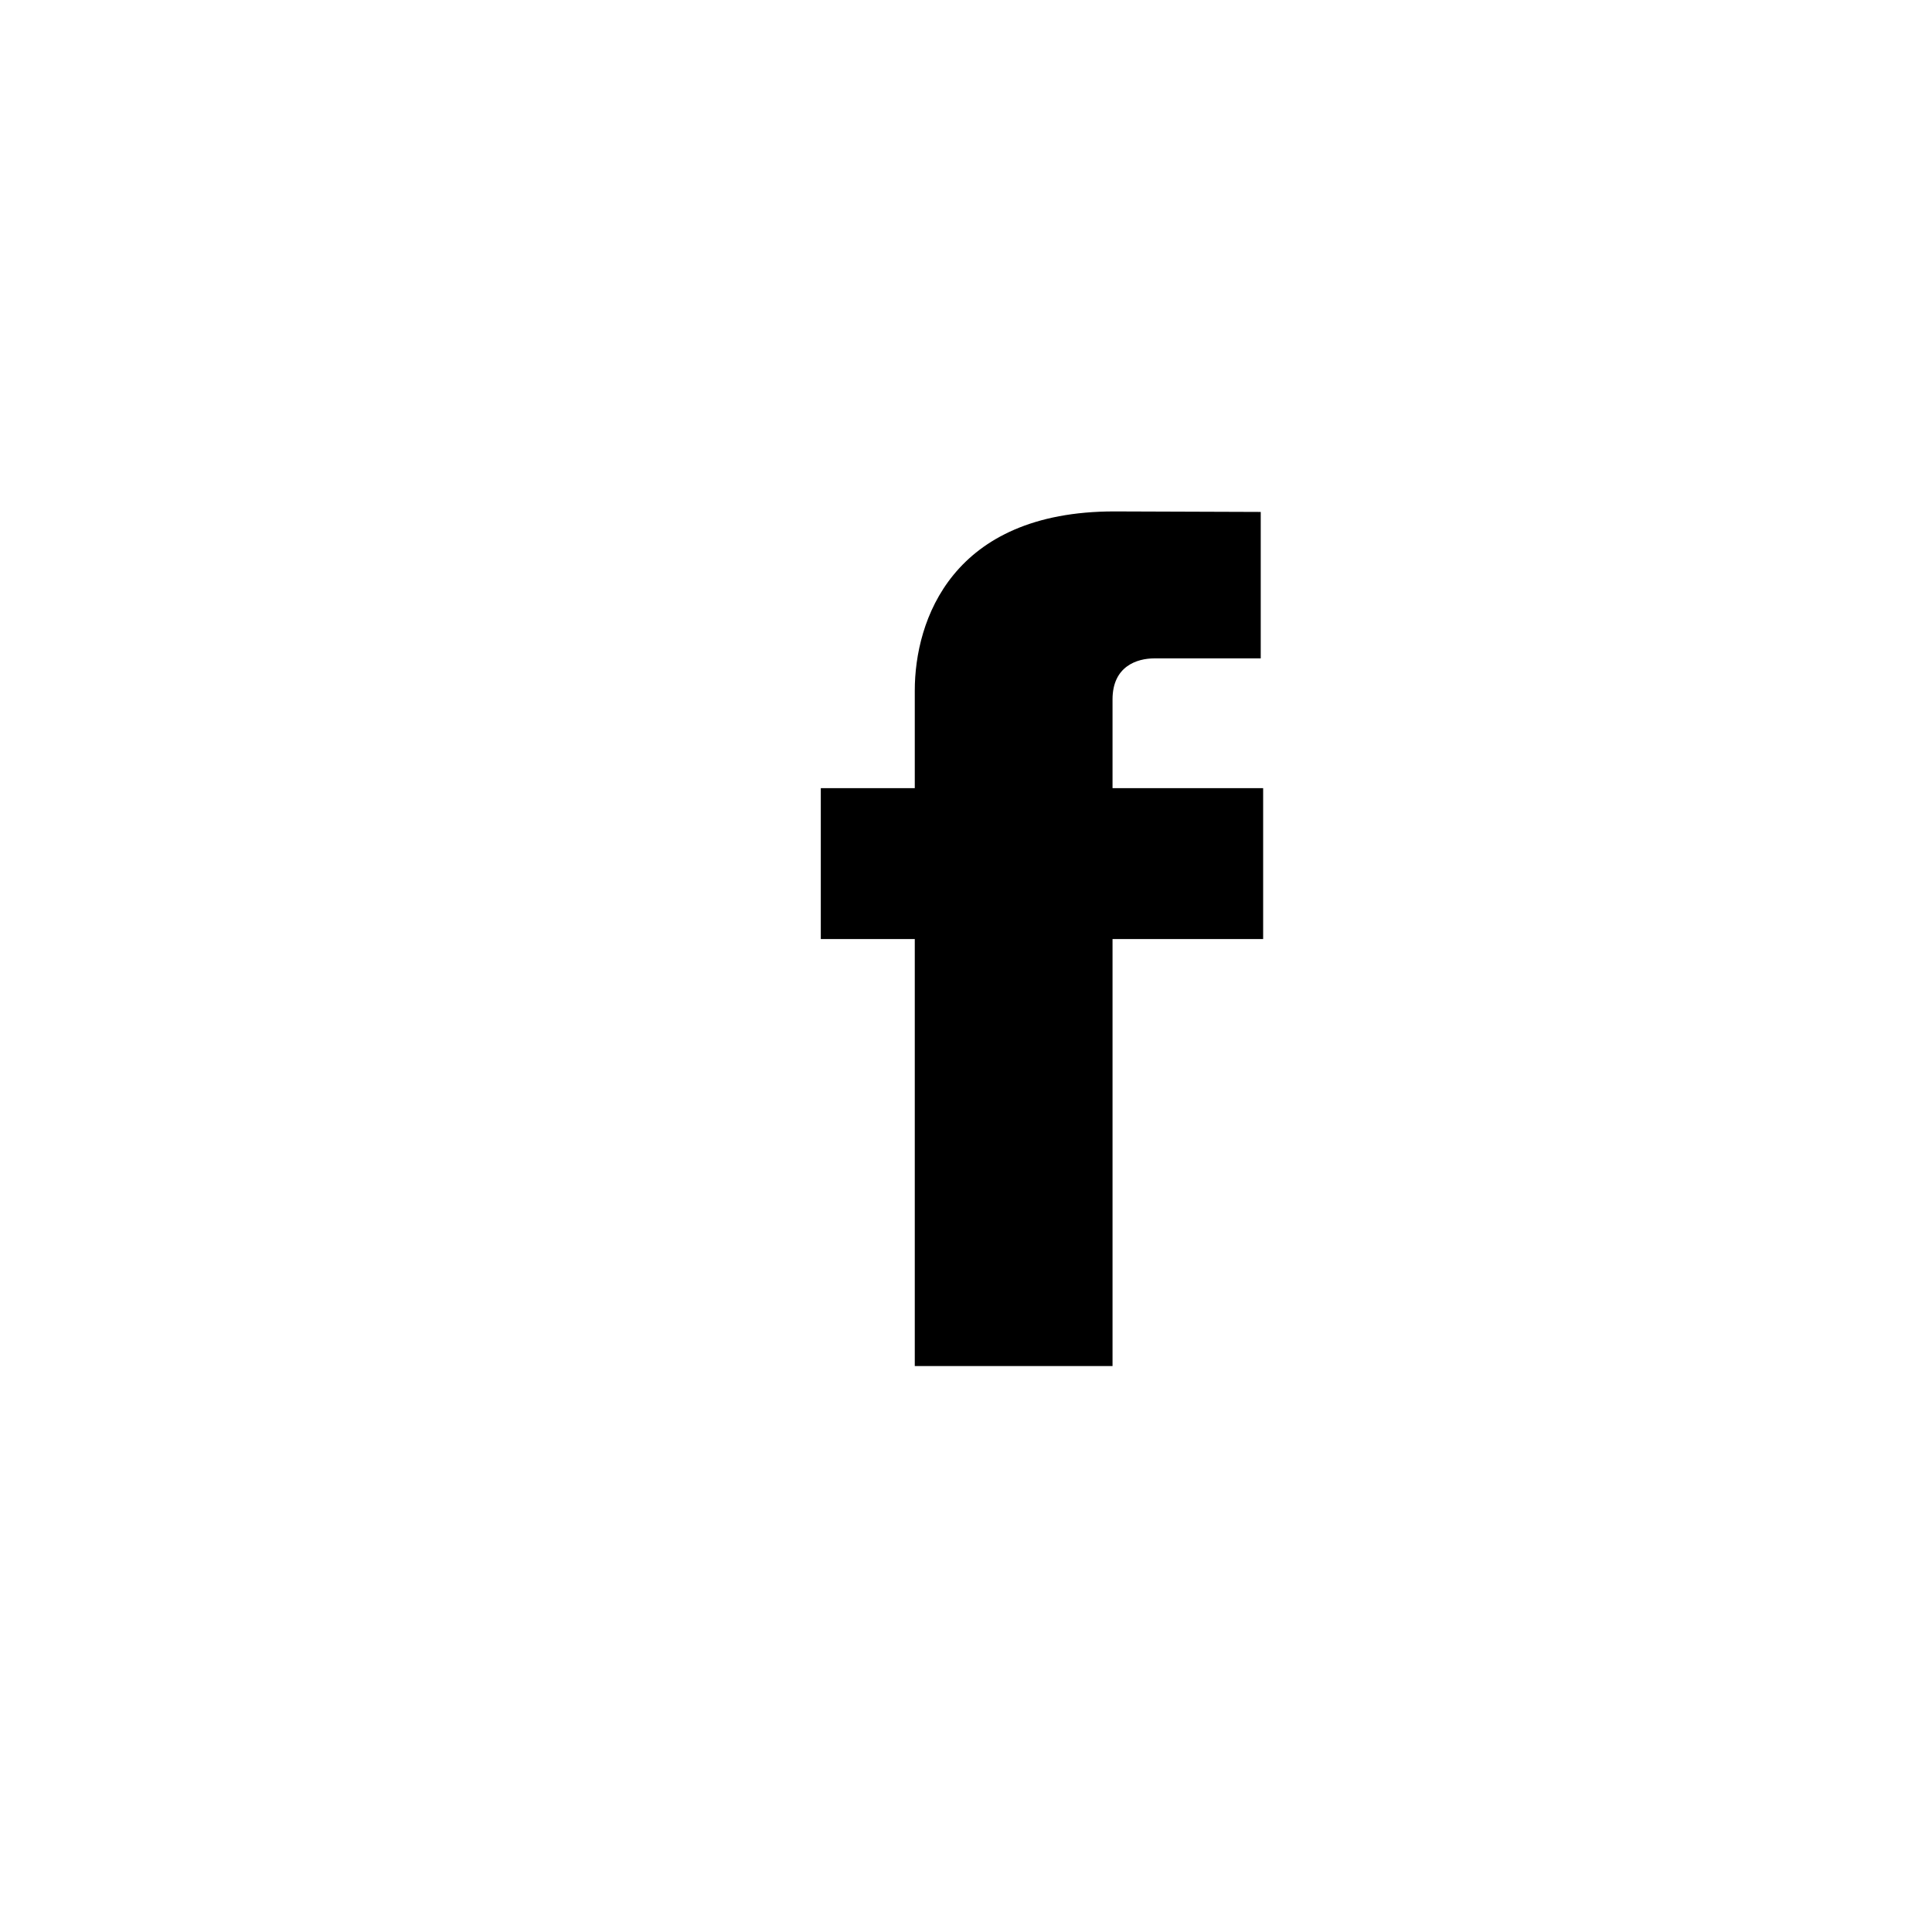
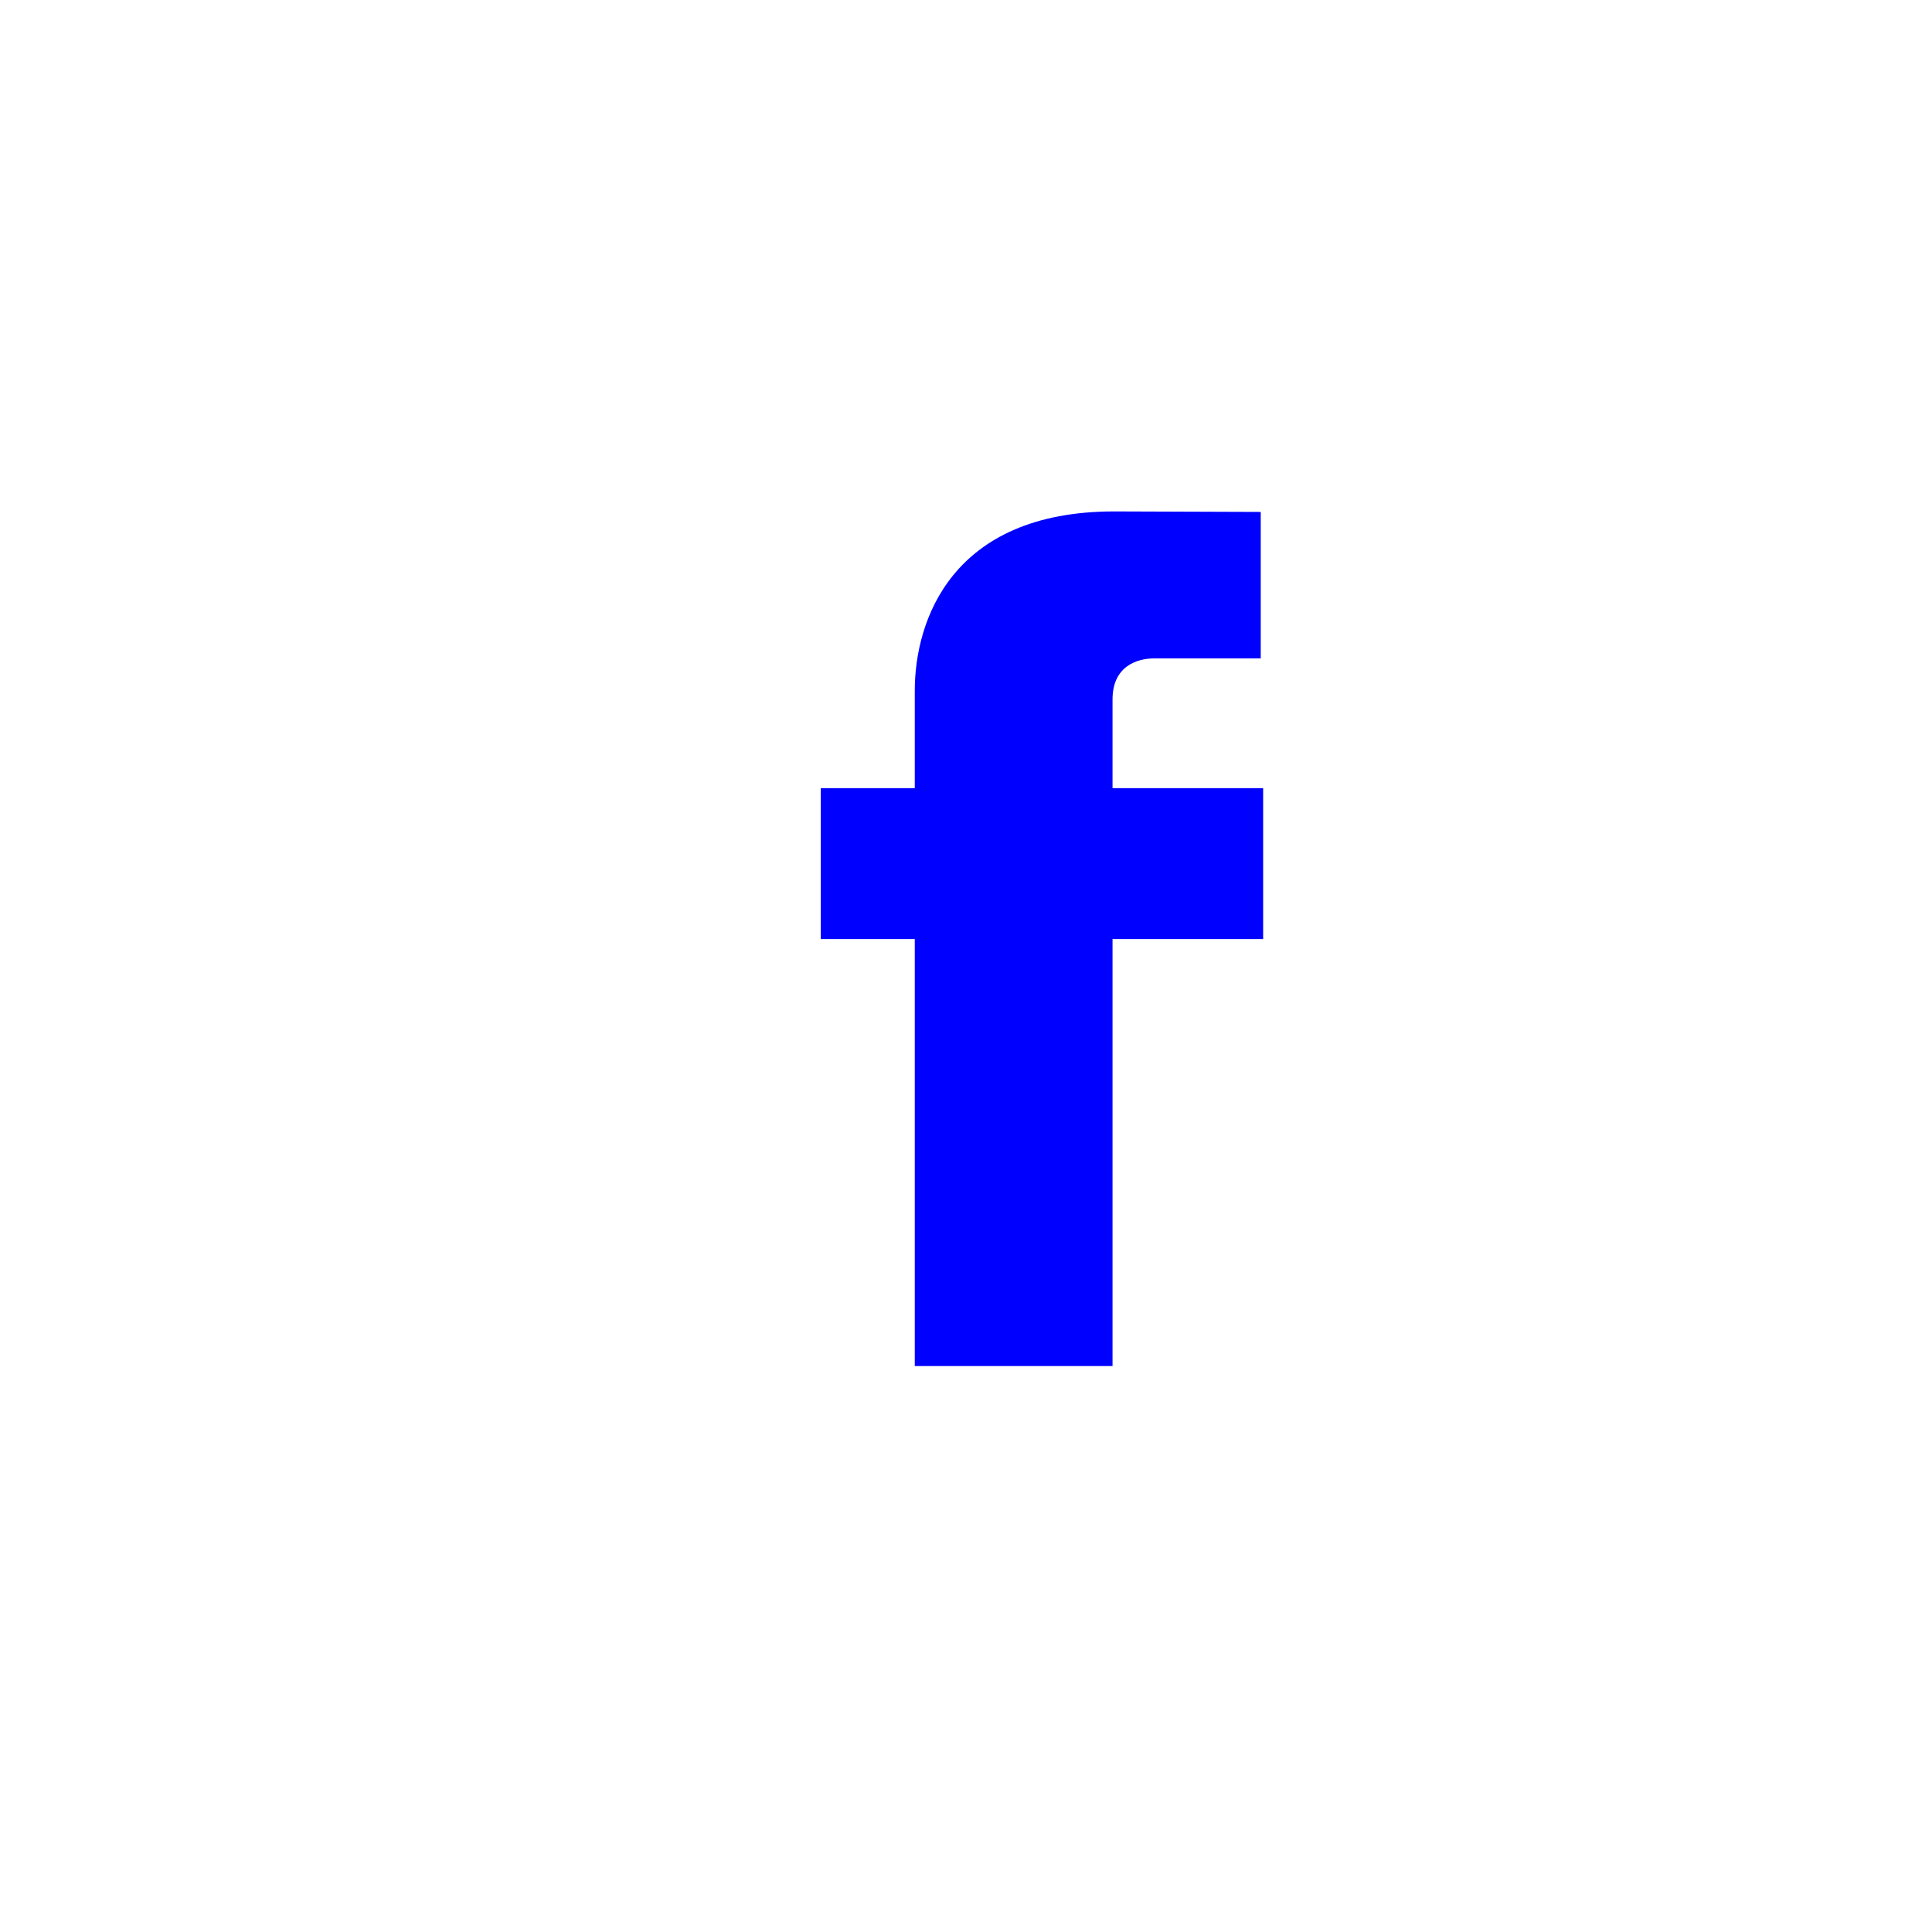
<svg xmlns="http://www.w3.org/2000/svg" width="45px" height="45px" viewBox="0 0 45 45" version="1.1">
  <g id="fb" stroke="none" stroke-width="1" fill="none" fill-rule="evenodd">
-     <g id="Group-5" fill="#000000">
+     <g id="Group-5" fill="#00f">
      <path d="M29.421,18.358 L25.913,18.358 L25.913,16.291 C25.913,15.516 26.485,15.335 26.888,15.335 L29.365,15.335 L29.365,11.924 L25.954,11.912 C22.168,11.912 21.307,14.456 21.307,16.084 L21.307,18.358 L19.118,18.358 L19.118,21.872 L21.307,21.872 L21.307,31.818 L25.913,31.818 L25.913,21.872 L29.421,21.872 L29.421,18.358 Z" id="icon-fb" />
    </g>
  </g>
</svg>
